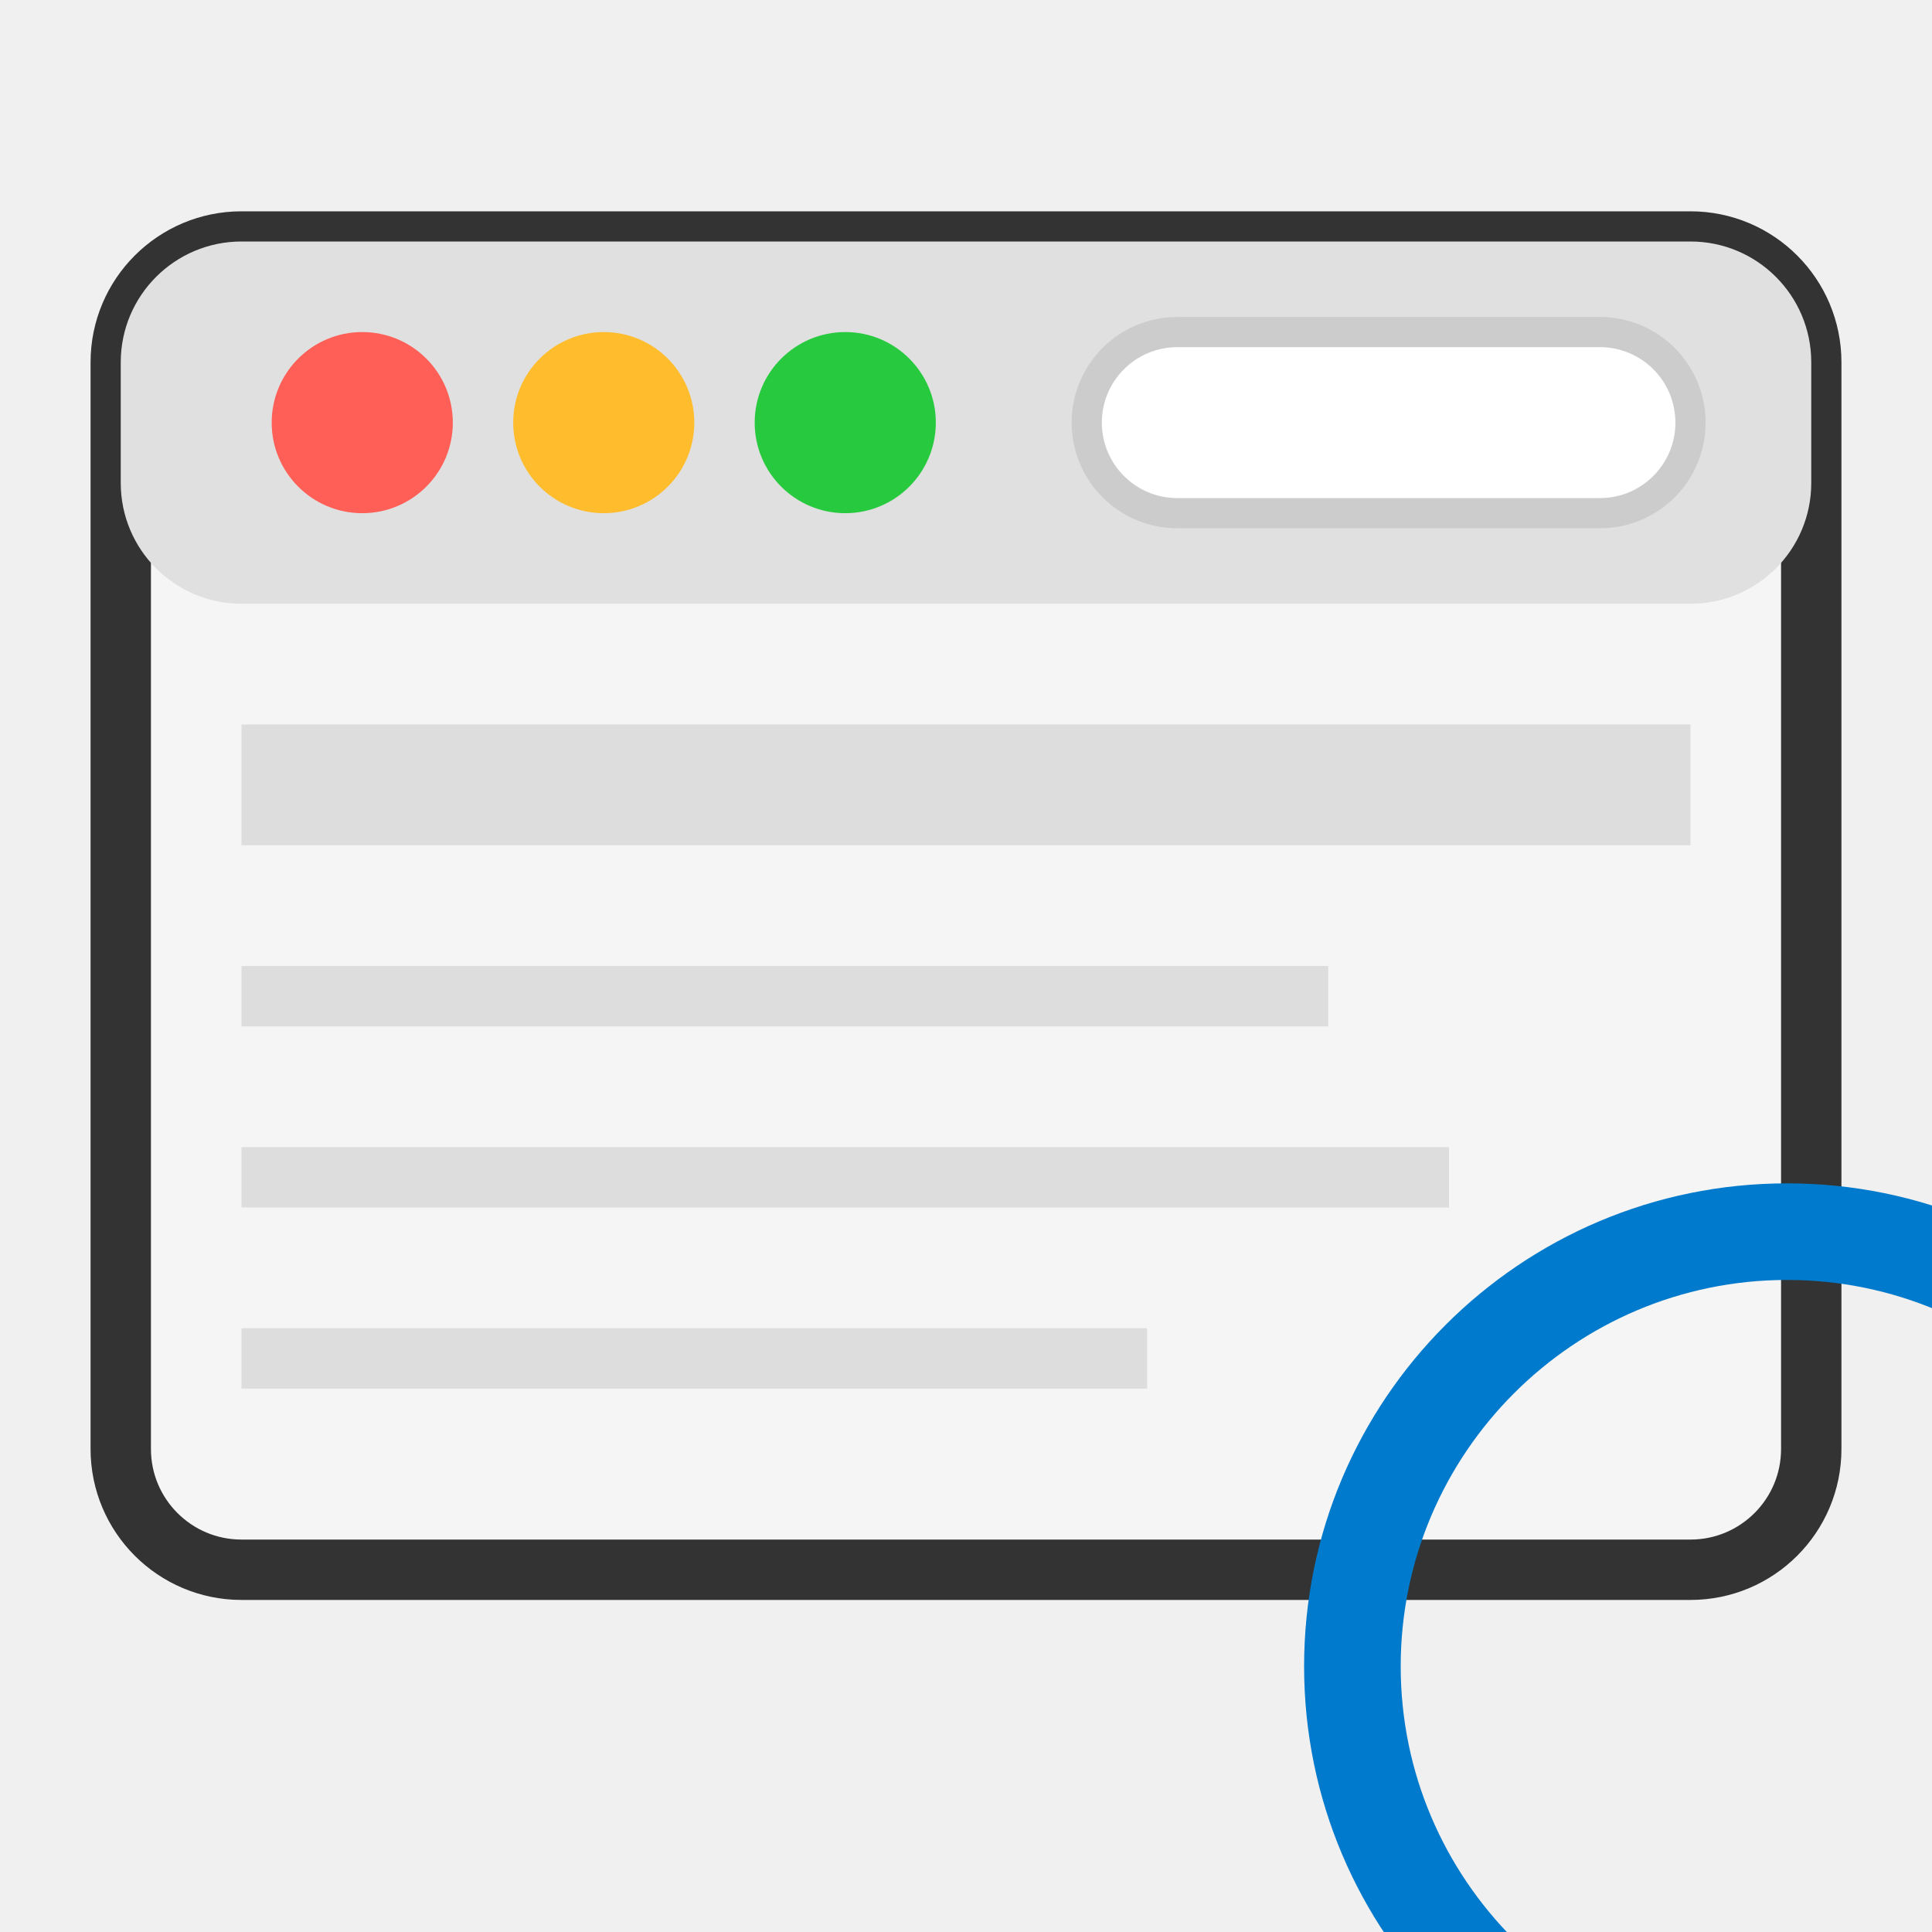
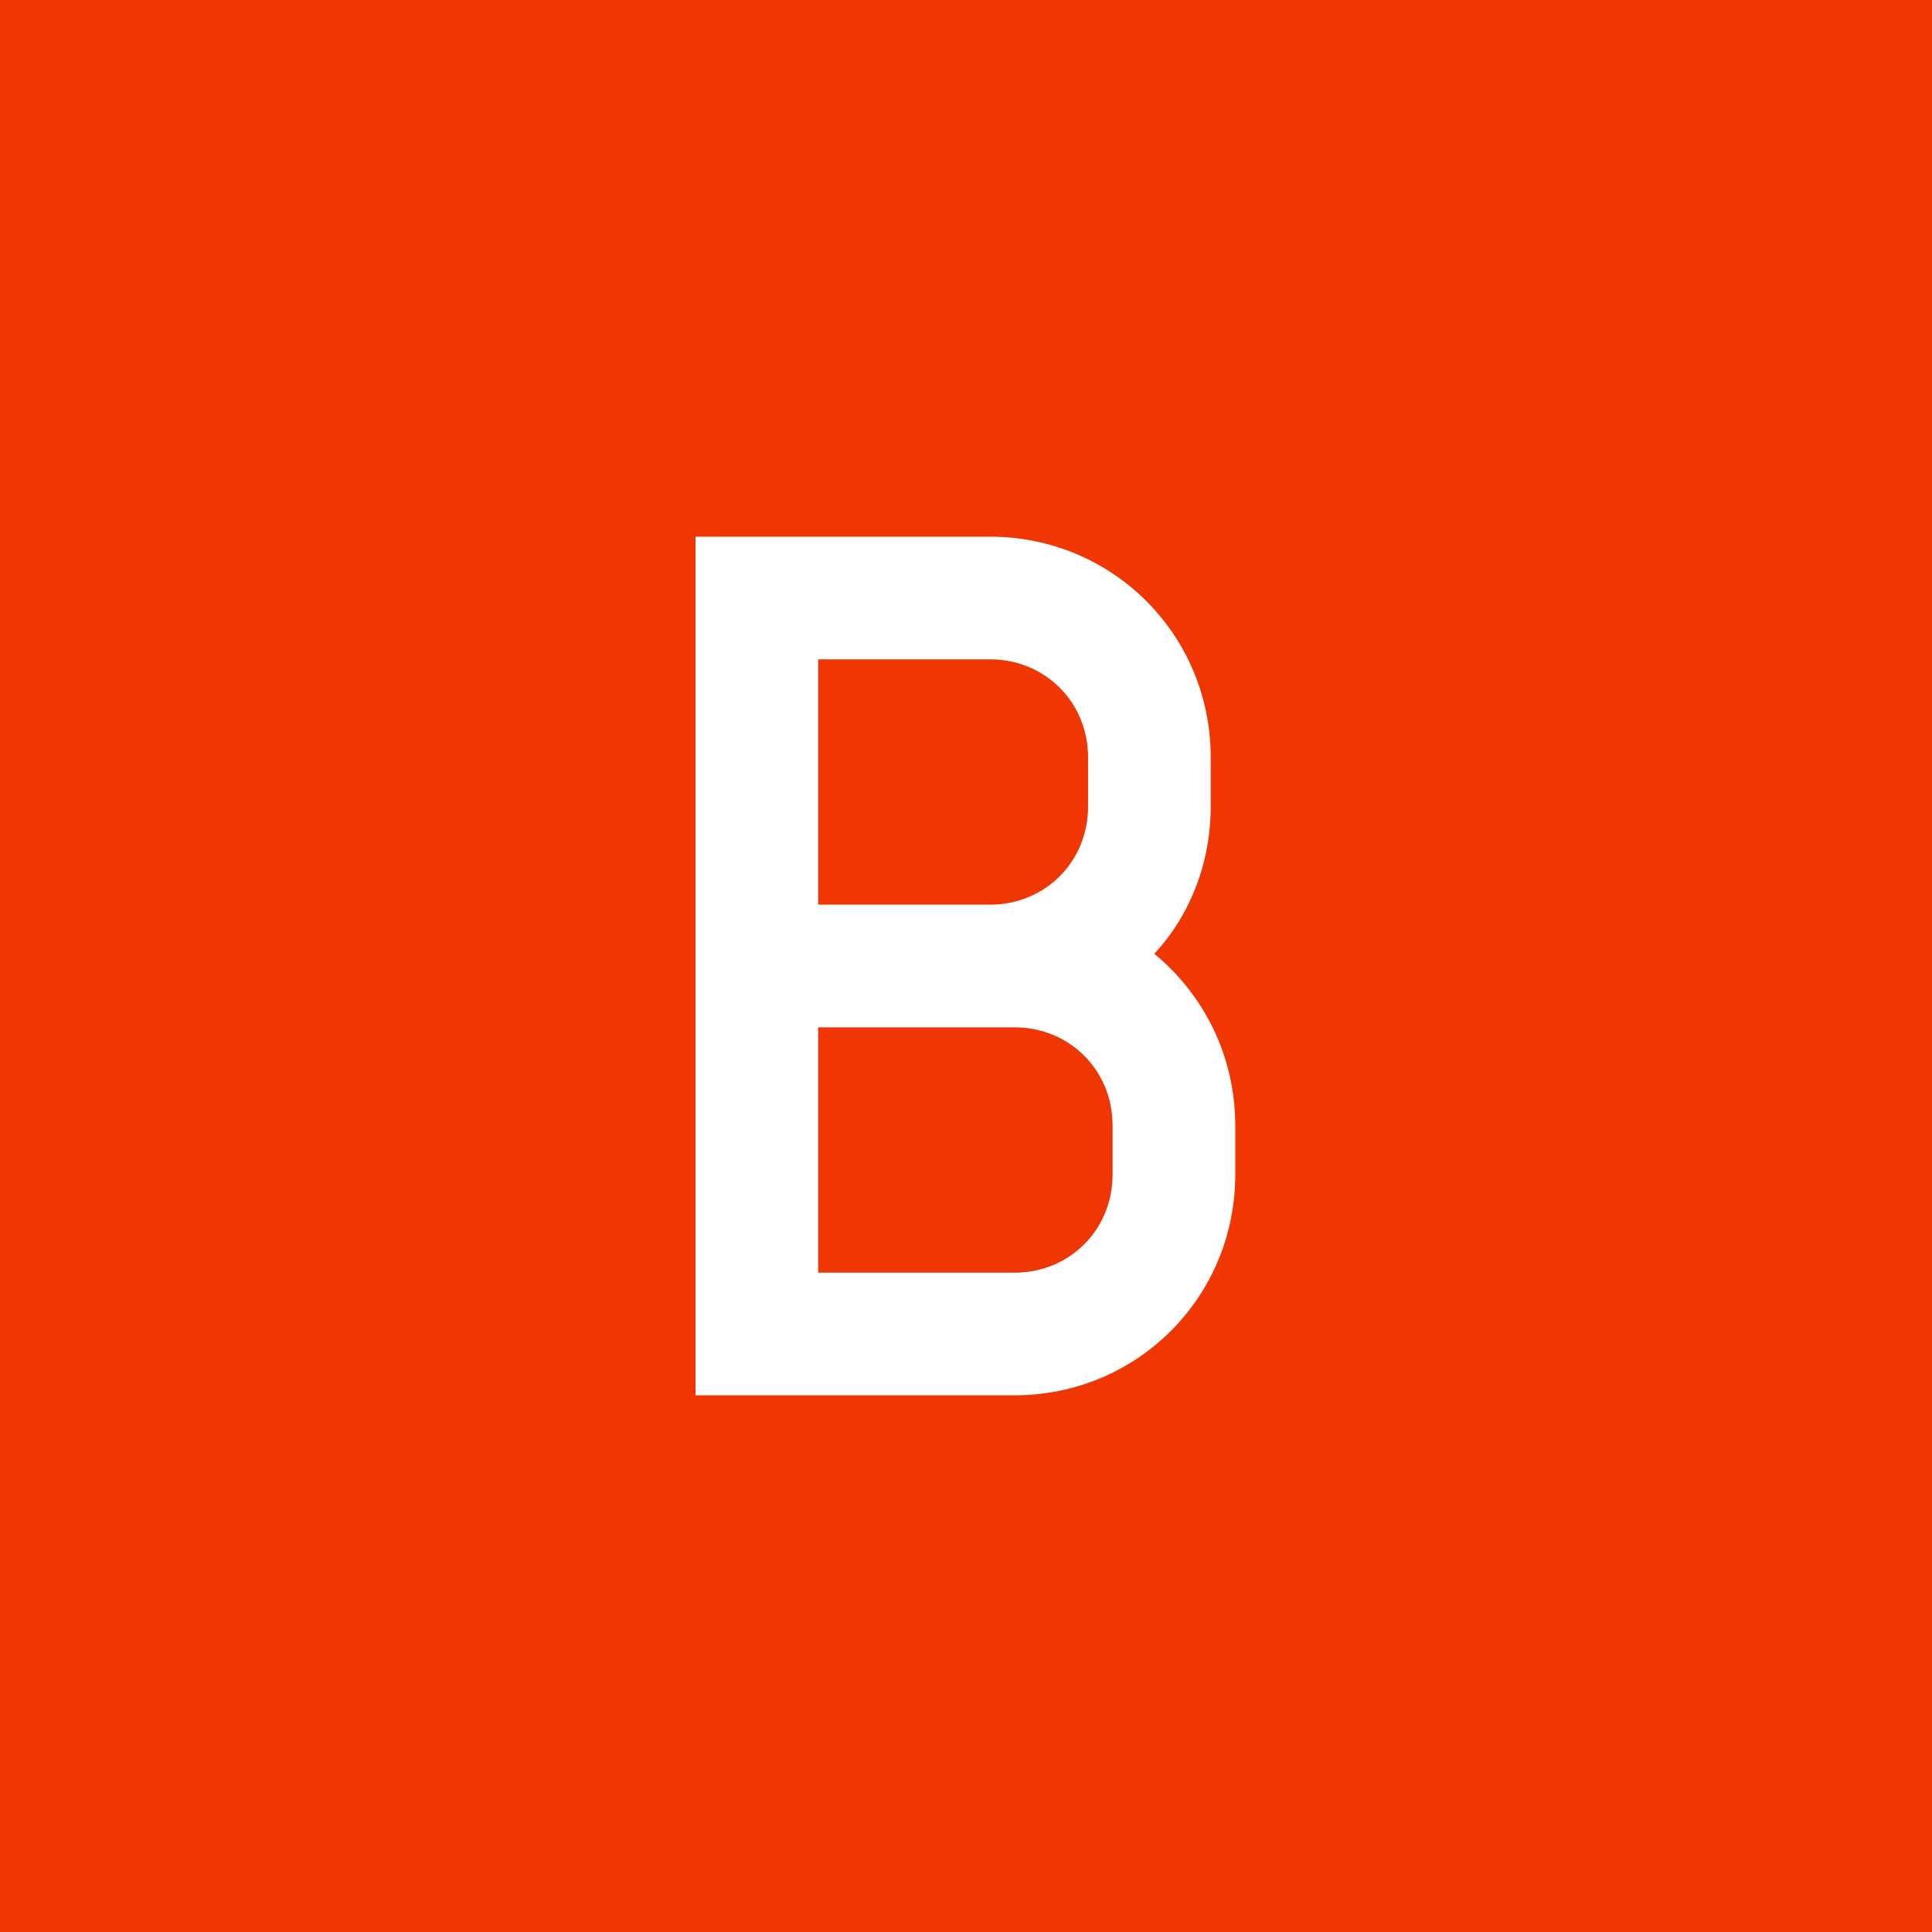
- <svg xmlns="http://www.w3.org/2000/svg" width="32" height="32" viewBox="0 0 32 32">
-   <rect x="2" y="4" width="28" height="22" rx="2" ry="2" fill="#f5f5f5" stroke="#333" stroke-width="1" />
-   <rect x="2" y="4" width="28" height="6" rx="2" ry="2" fill="#e0e0e0" />
-   <circle cx="6" cy="7" r="1.5" fill="#ff5f56" />
-   <circle cx="10" cy="7" r="1.5" fill="#ffbd2e" />
-   <circle cx="14" cy="7" r="1.5" fill="#27ca3f" />
-   <rect x="18" y="5.5" width="10" height="3" rx="1.5" fill="#fff" stroke="#ccc" stroke-width="0.5" />
-   <rect x="4" y="12" width="24" height="2" fill="#ddd" />
-   <rect x="4" y="16" width="18" height="1" fill="#ddd" />
-   <rect x="4" y="19" width="20" height="1" fill="#ddd" />
-   <rect x="4" y="22" width="15" height="1" fill="#ddd" />
-   <g transform="translate(20,18) scale(0.8)">
-     <path d="M12 2C6.48 2 2 6.48 2 12s4.48 10 10 10c1.18 0 2.34-.21 3.41-.6.39-.14.59-.55.45-.94-.14-.39-.55-.59-.94-.45C13.95 19.74 12.99 20 12 20c-4.41 0-8-3.59-8-8s3.59-8 8-8 8 3.59 8 8c0 .55.45 1 1 1s1-.45 1-1c0-5.52-4.48-10-10-10z" fill="#007acc" />
+ <svg xmlns="http://www.w3.org/2000/svg" width="100" height="100" viewBox="0 0 100 100" fill="none">
+   <g clip-path="url(#clip0_2212_248)">
+     <path d="M0 0H100V100H0V0Z" fill="#F03603" />
+     <path d="M36 72.222V27.778H51.238C57.587 27.778 62.667 32.857 62.667 39.206V41.746C62.667 44.667 61.587 47.397 59.746 49.365C62.286 51.46 63.937 54.635 63.937 58.254V60.794C63.937 67.143 58.857 72.222 52.508 72.222H36ZM42.349 65.873H52.508C55.365 65.873 57.587 63.651 57.587 60.794V58.254C57.587 55.397 55.365 53.175 52.508 53.175H42.349V65.873ZM42.349 46.825H51.238C54.095 46.825 56.318 44.603 56.318 41.746V39.206C56.318 36.349 54.095 34.127 51.238 34.127H42.349V46.825Z" fill="white" />
  </g>
+   <defs>
+     <clipPath id="clip0_2212_248">
+       <rect width="100" height="100" fill="white" />
+     </clipPath>
+   </defs>
</svg>
